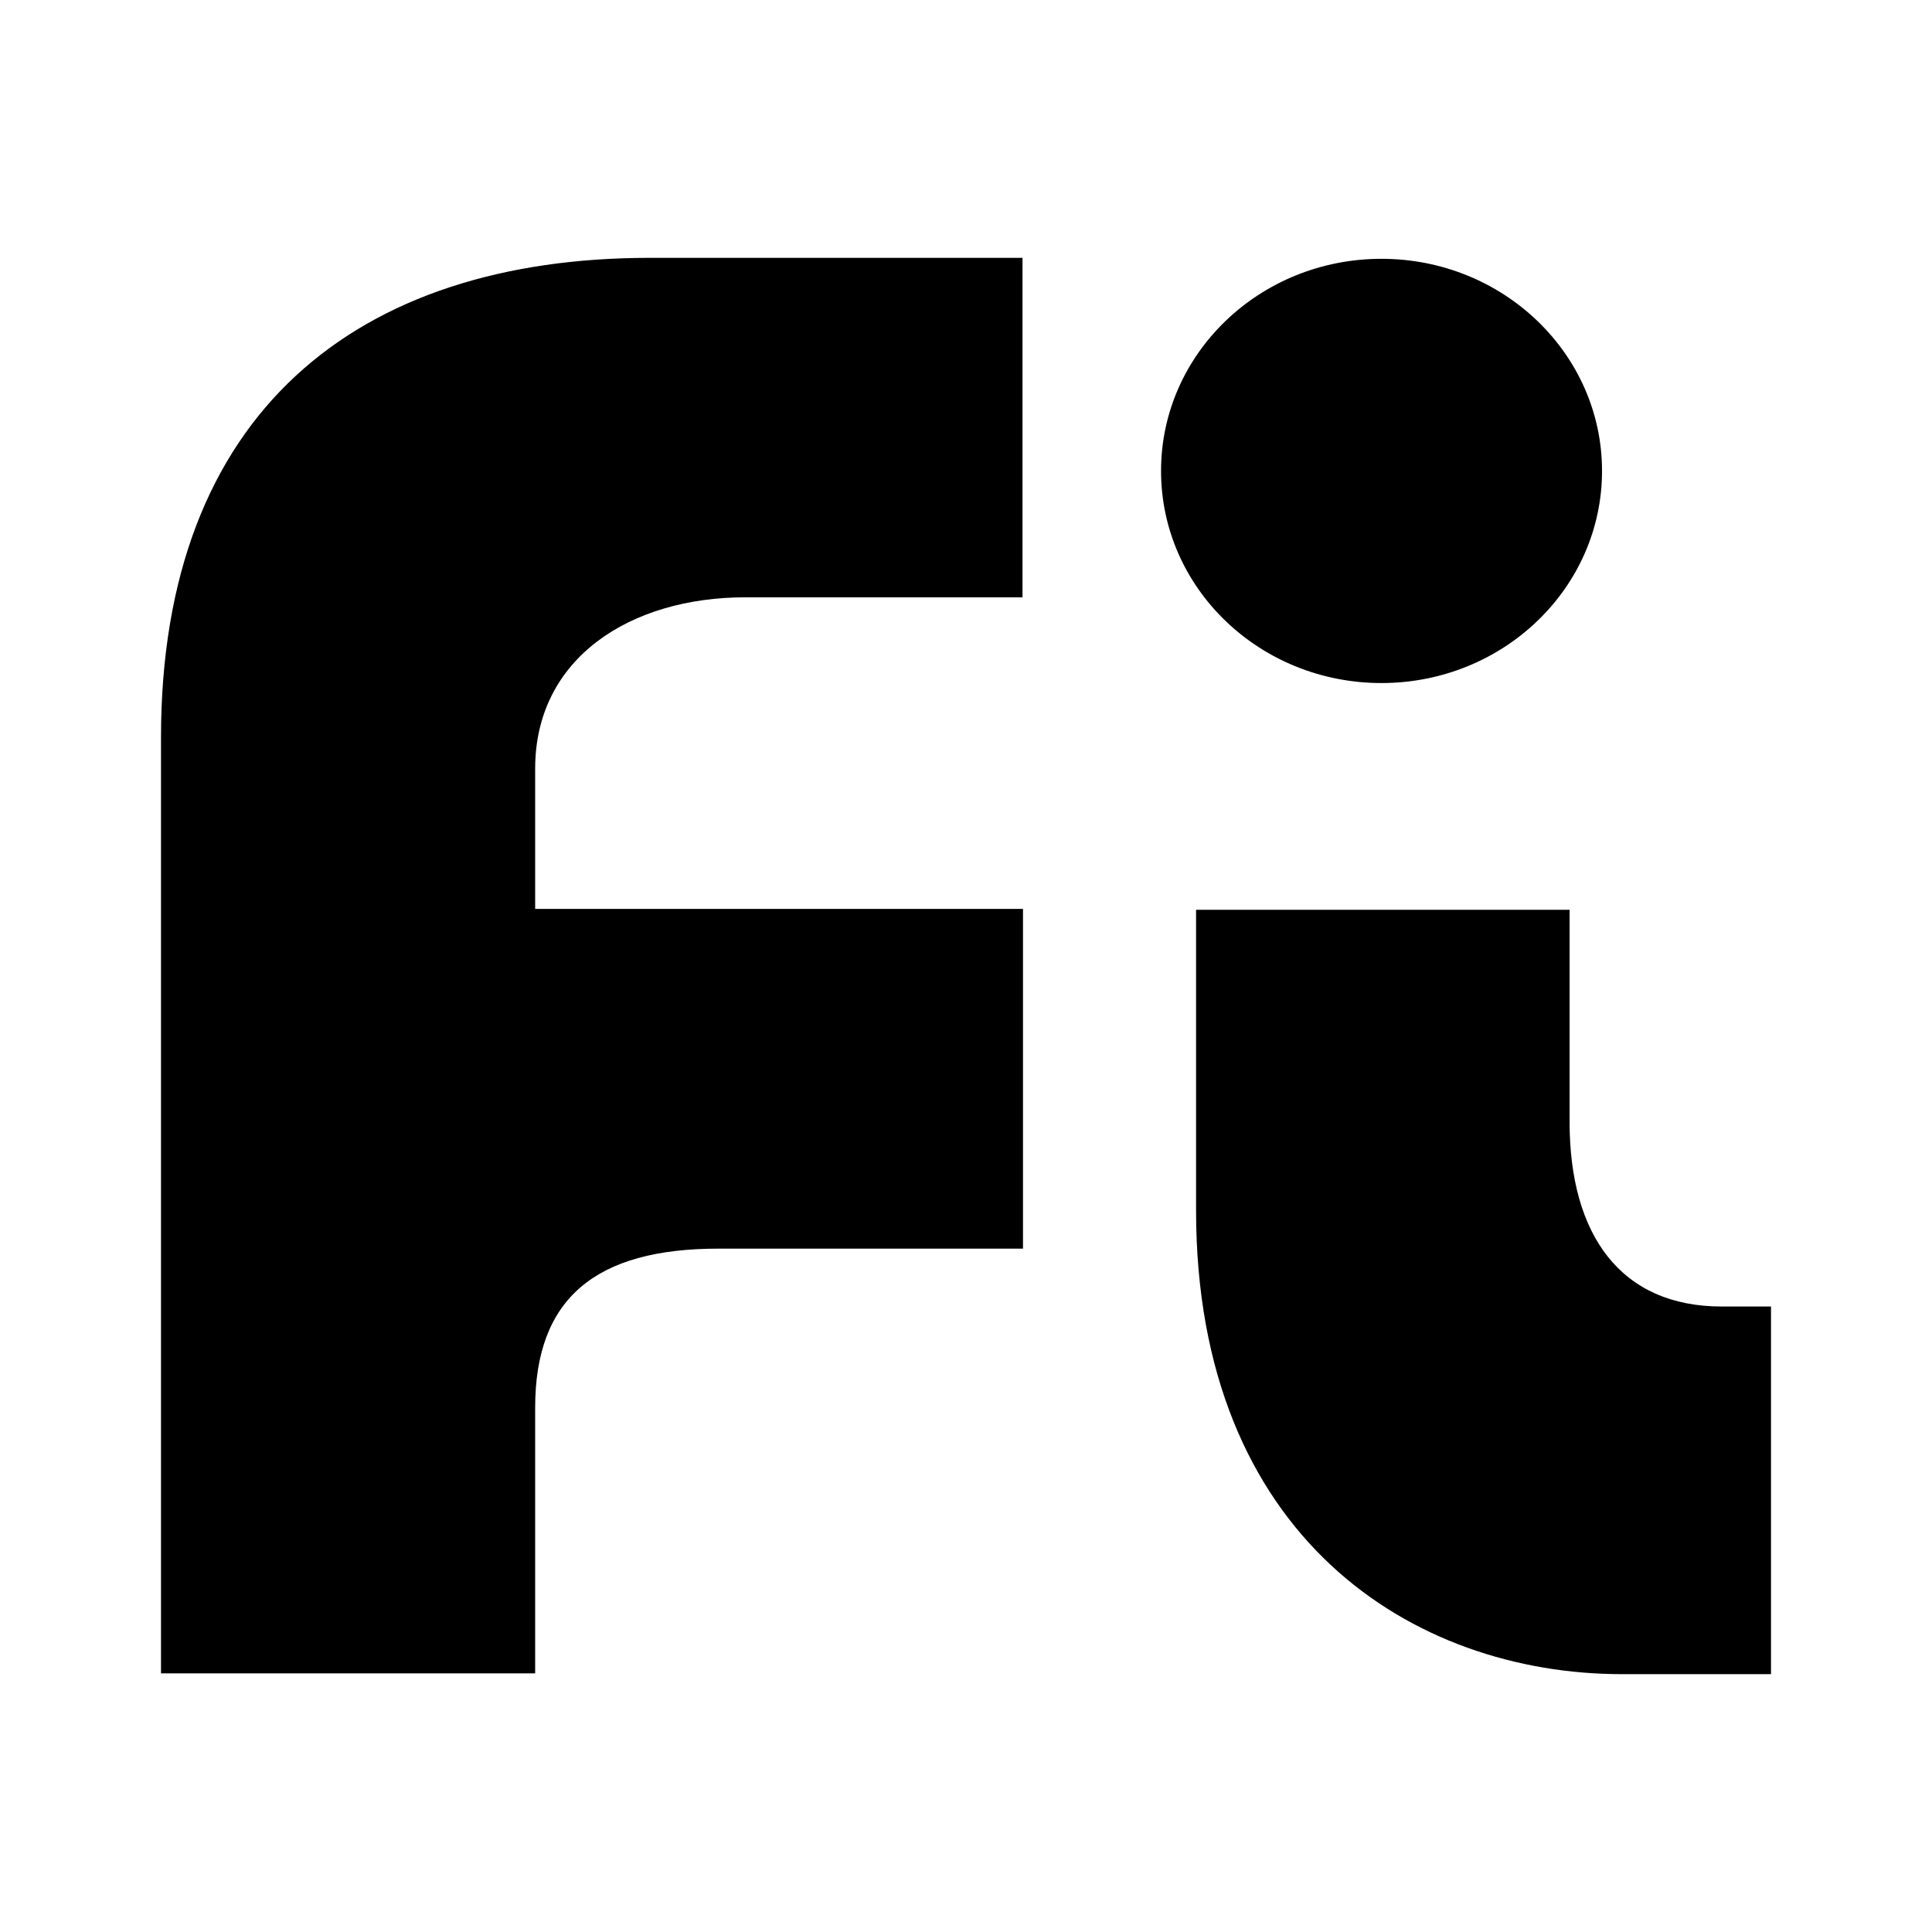
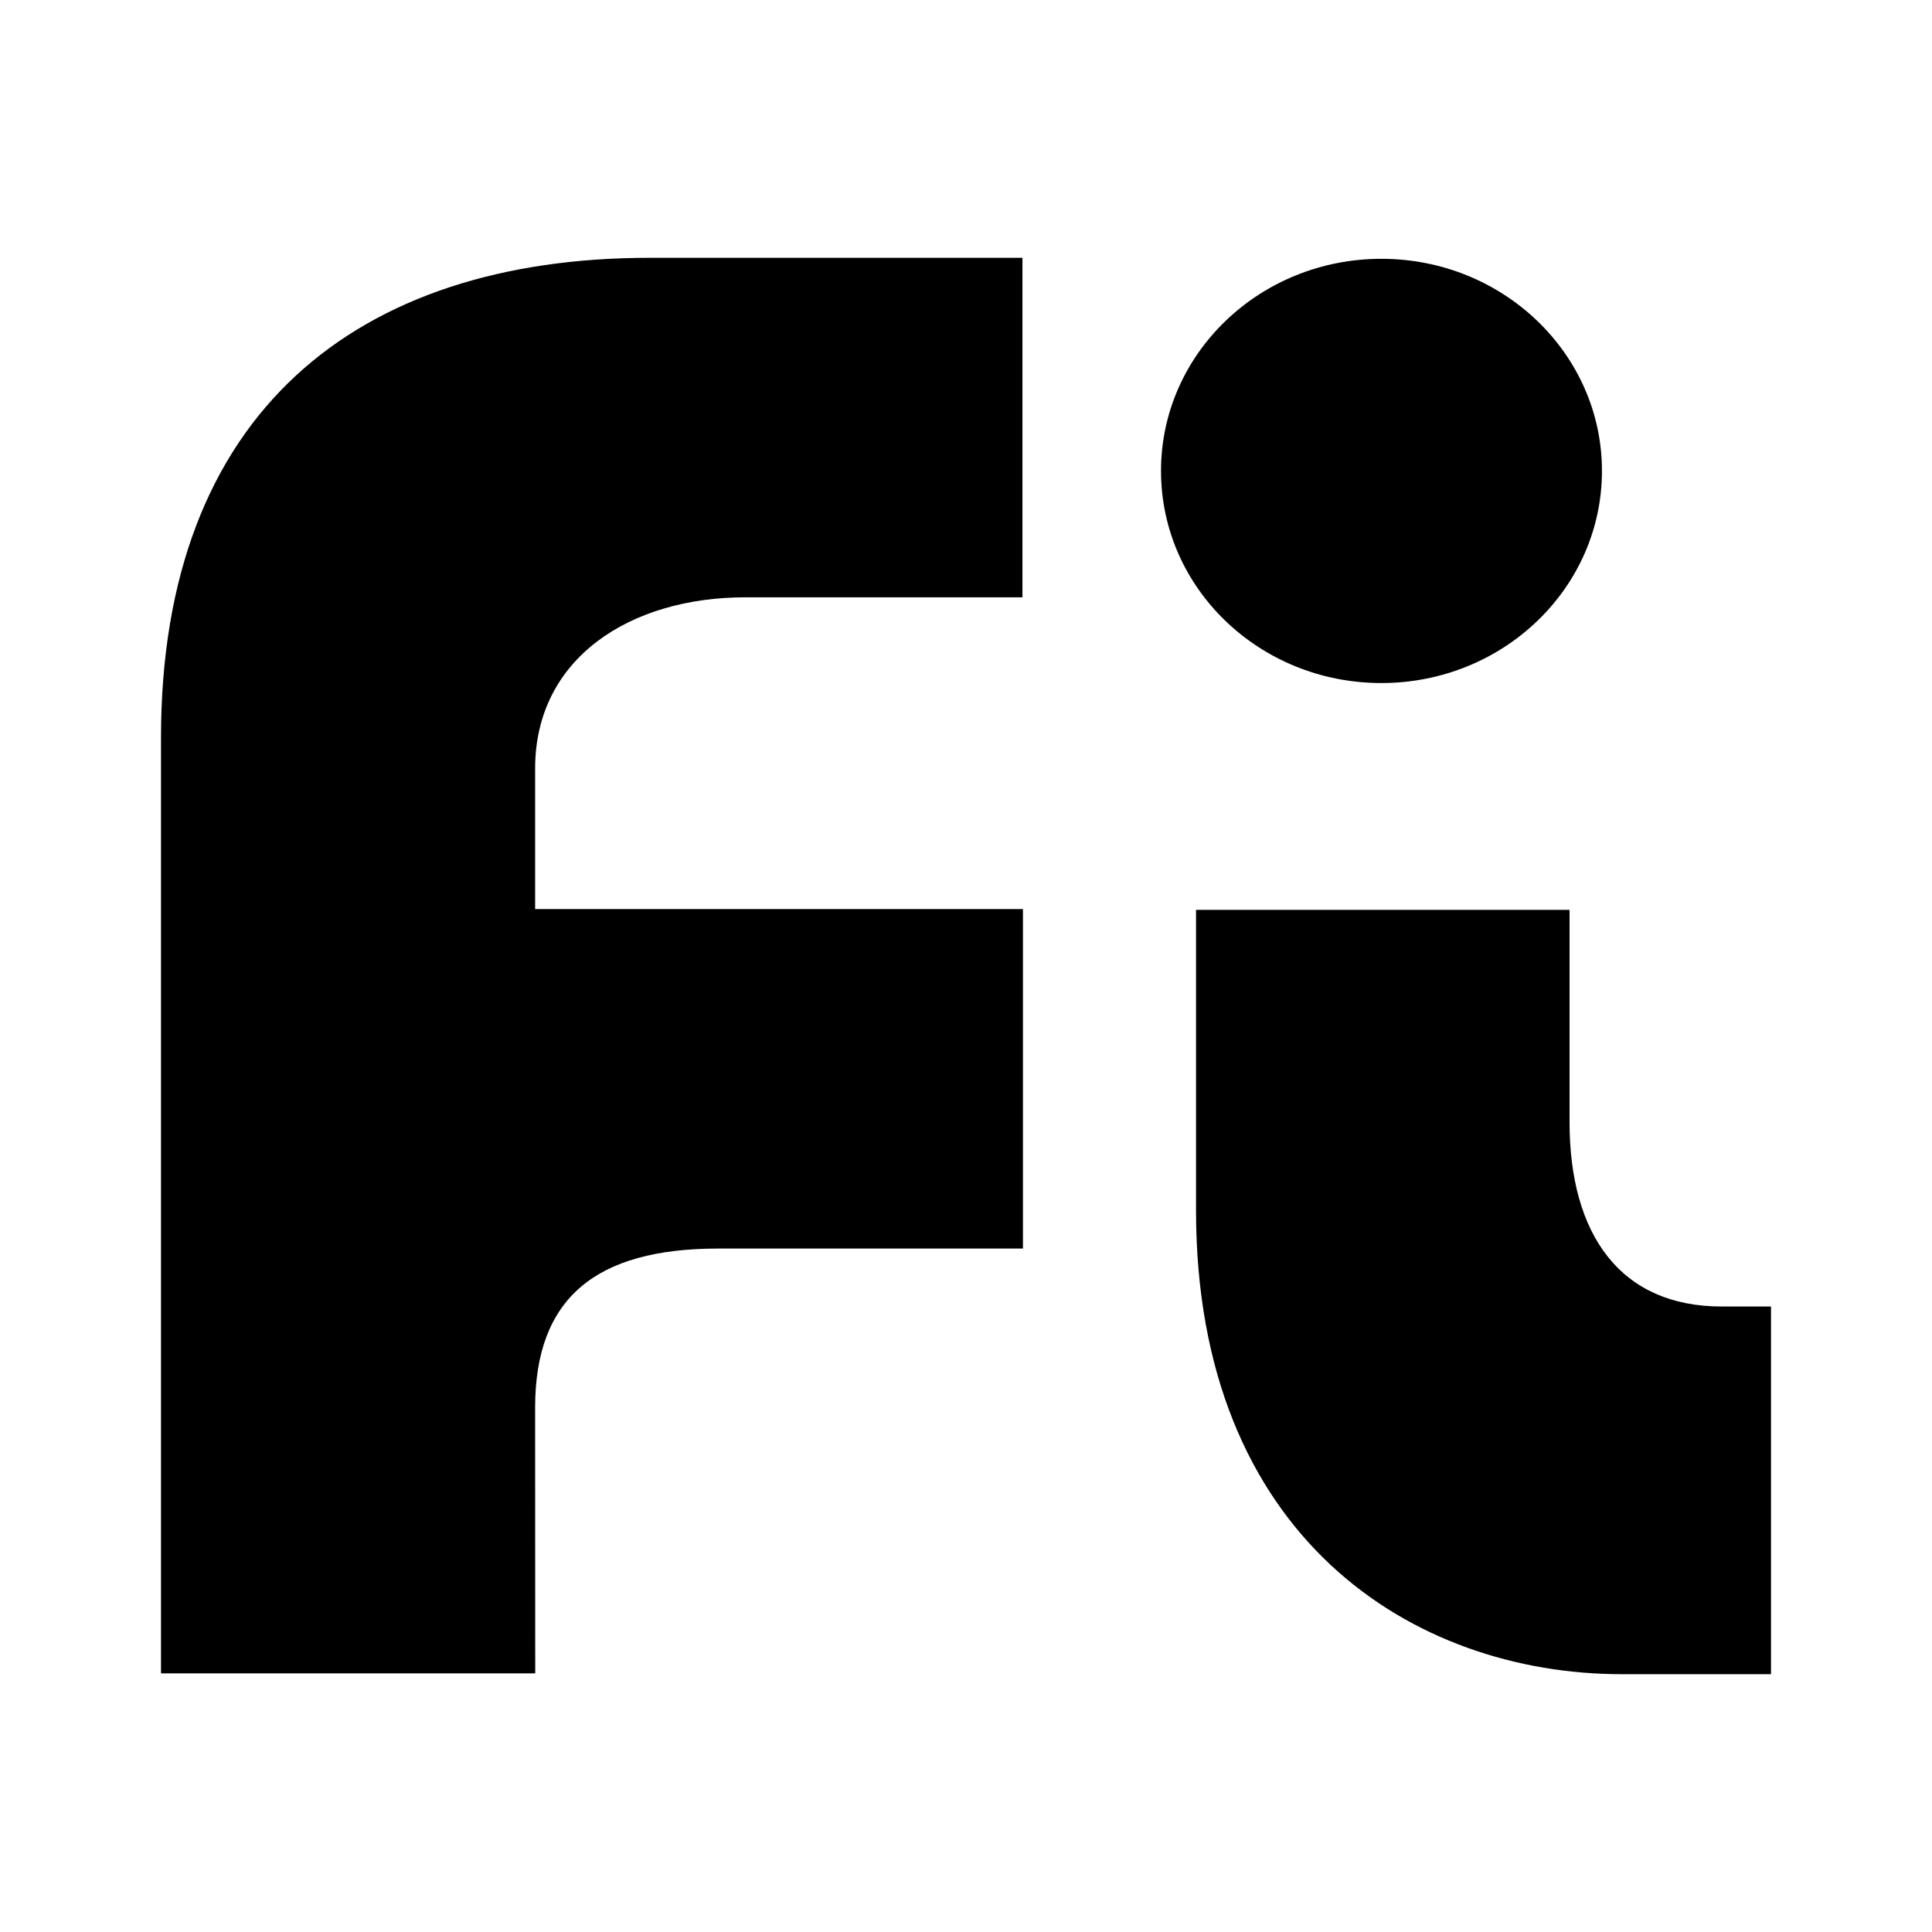
- <svg xmlns="http://www.w3.org/2000/svg" viewBox="0 0 24 24">
-   <path d="M14.423 5.85c0-1.457 1.227-2.635 2.738-2.635 1.512 0 2.74 1.18 2.74 2.635s-1.227 2.635-2.74 2.635c-1.512 0-2.738-1.177-2.738-2.635M22 16.23h-.612c-1.256 0-1.89-.89-1.89-2.293v-2.635h-4.64v3.734c0 4.058 2.69 5.761 5.293 5.761H22ZM6.648 17.485c0-1.357.751-1.974 2.276-1.974h3.784v-4.22h-6.06V9.548c0-1.379 1.19-2.128 2.61-2.128h3.444V3.203H8.074C4.437 3.203 2 5.127 2 9.162v11.625h4.648z" />
+ <svg xmlns="http://www.w3.org/2000/svg" viewBox="0 0 192 192">
+   <path d="M115.38 46.8c0-11.66 9.82-21.08 21.9-21.08 12.1 0 21.92 9.44 21.92 21.08s-9.81 21.08-21.92 21.08c-12.1 0-21.9-9.42-21.9-21.08M176 129.84h-4.9c-10.05 0-15.12-7.12-15.12-18.34V90.42h-37.12v29.87c0 32.46 21.52 46.09 42.34 46.09H176zM53.18 139.88c0-10.86 6-15.8 18.2-15.8h30.28V90.34H53.18V76.38c0-11.03 9.52-17.02 20.88-17.02h27.55V25.62H64.58C35.48 25.62 16 41.02 16 73.3v93h37.19z" />
</svg>
